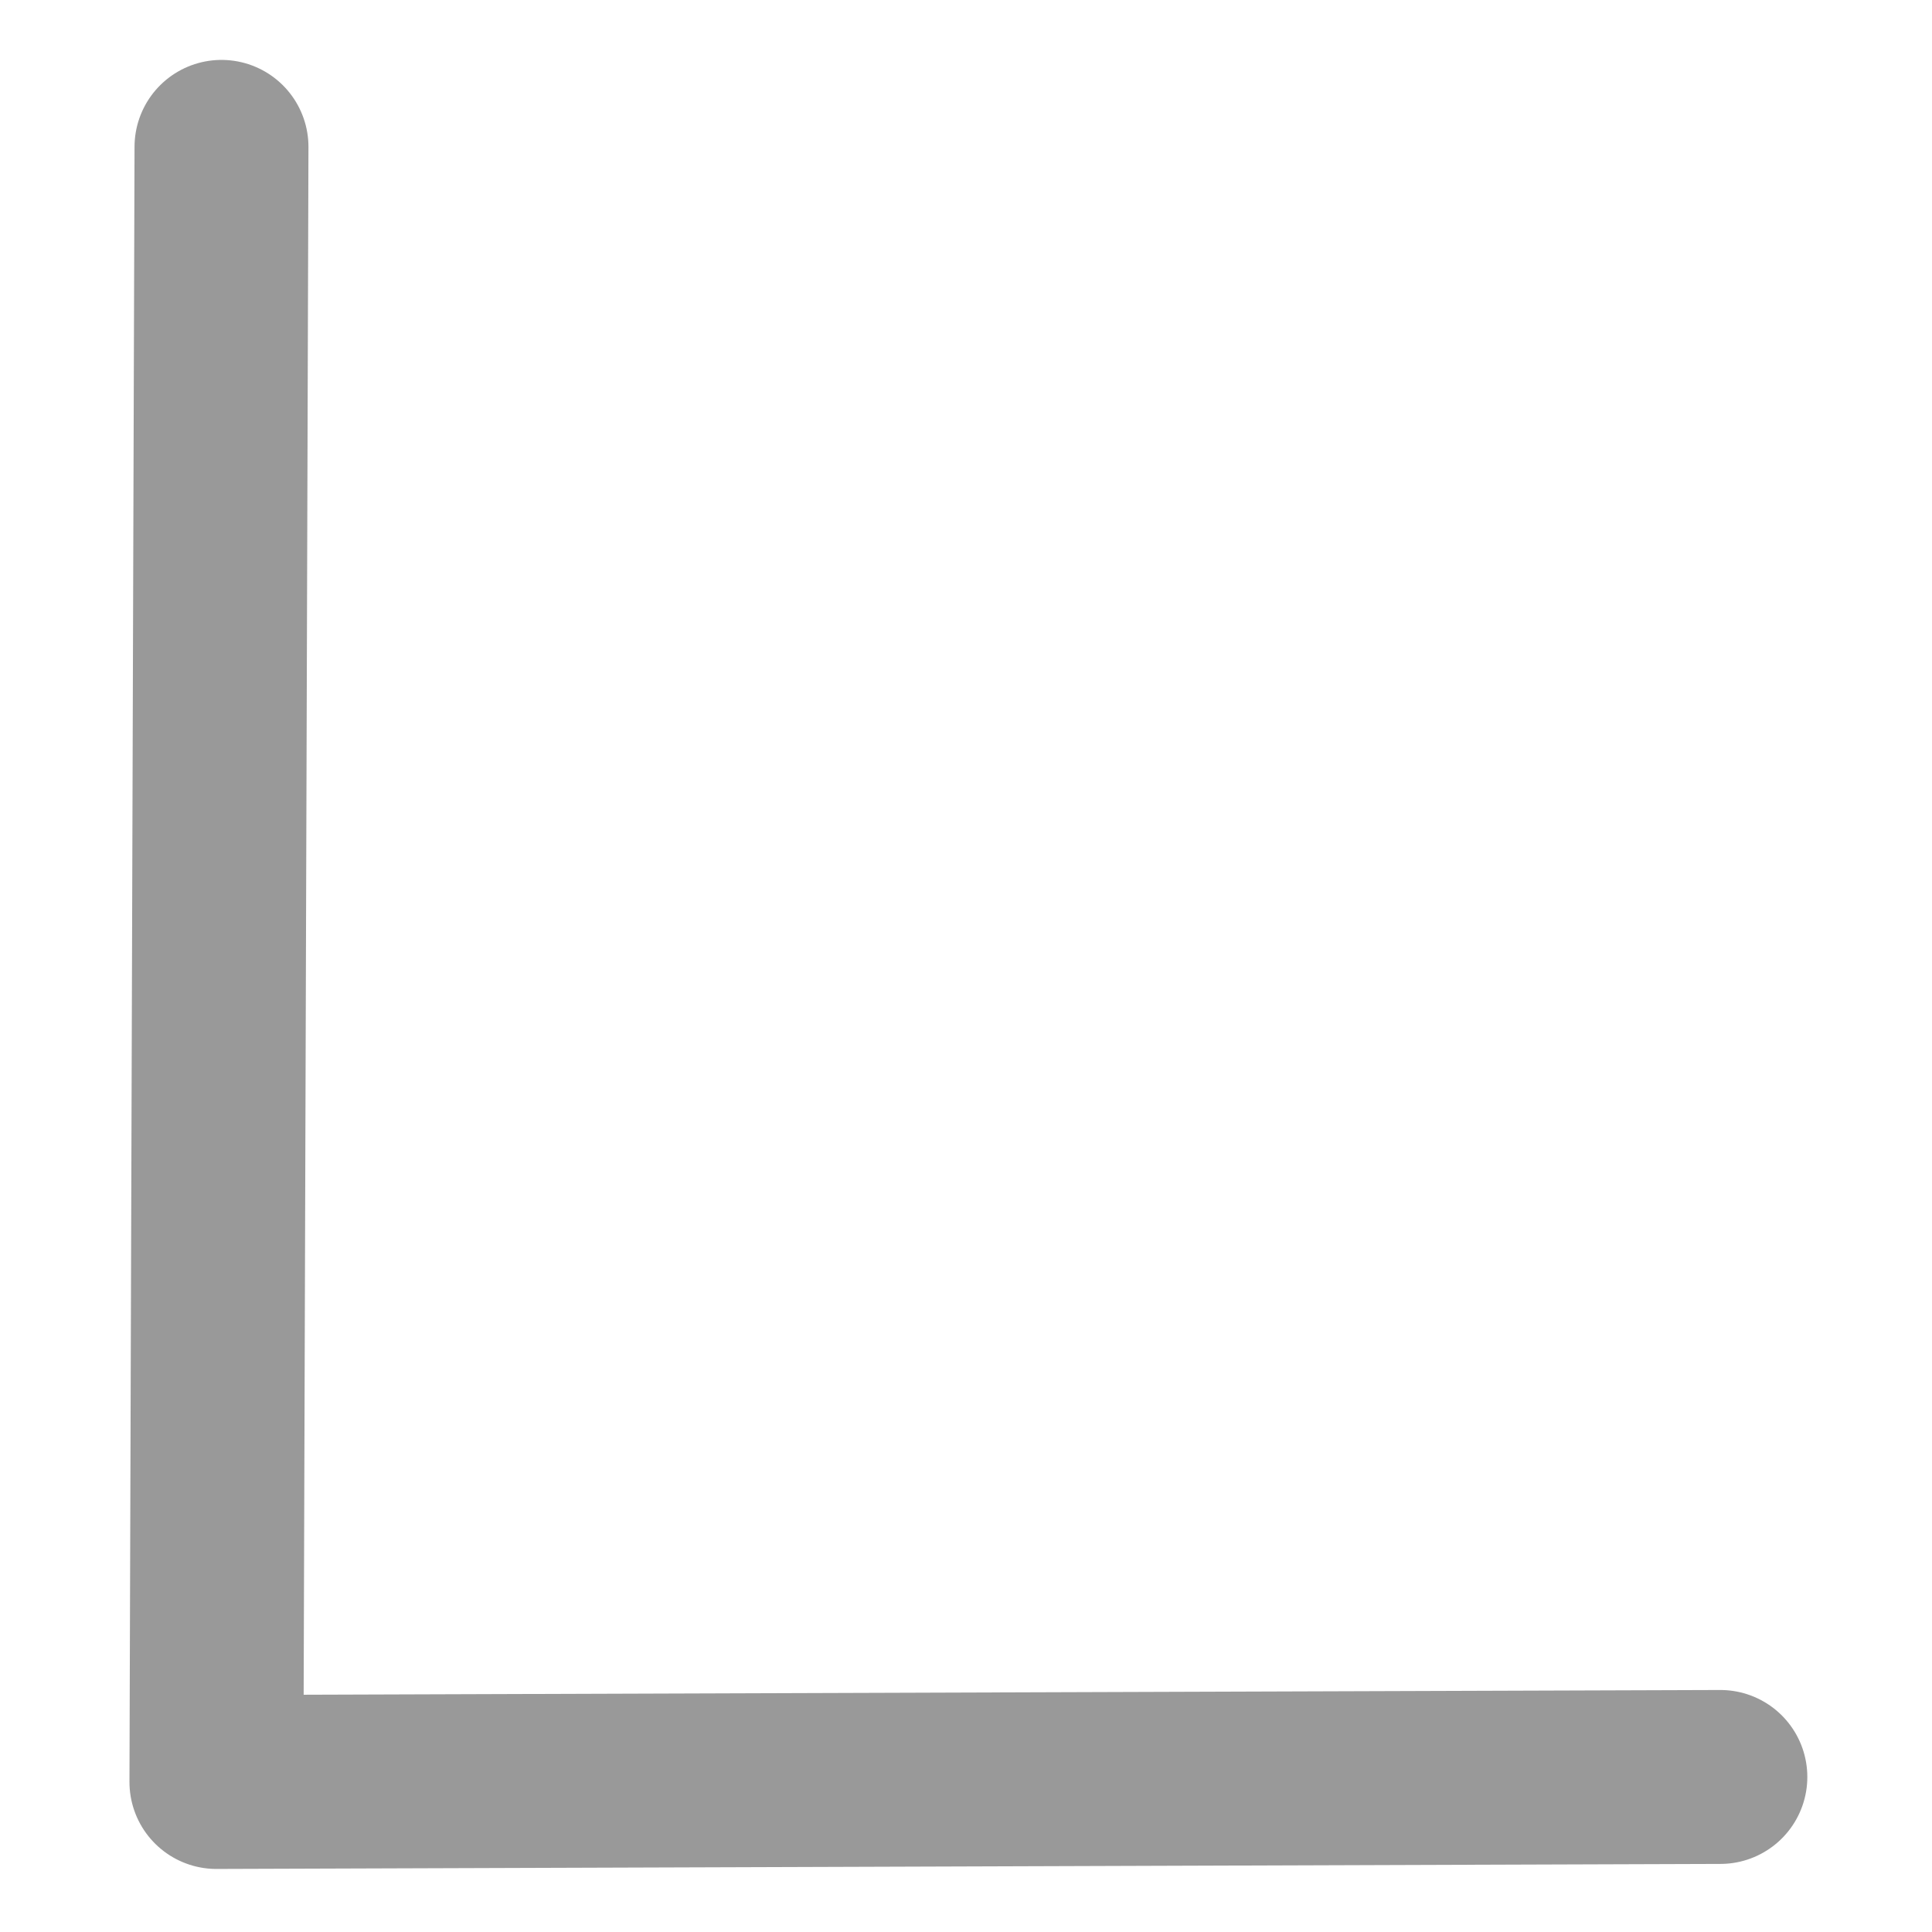
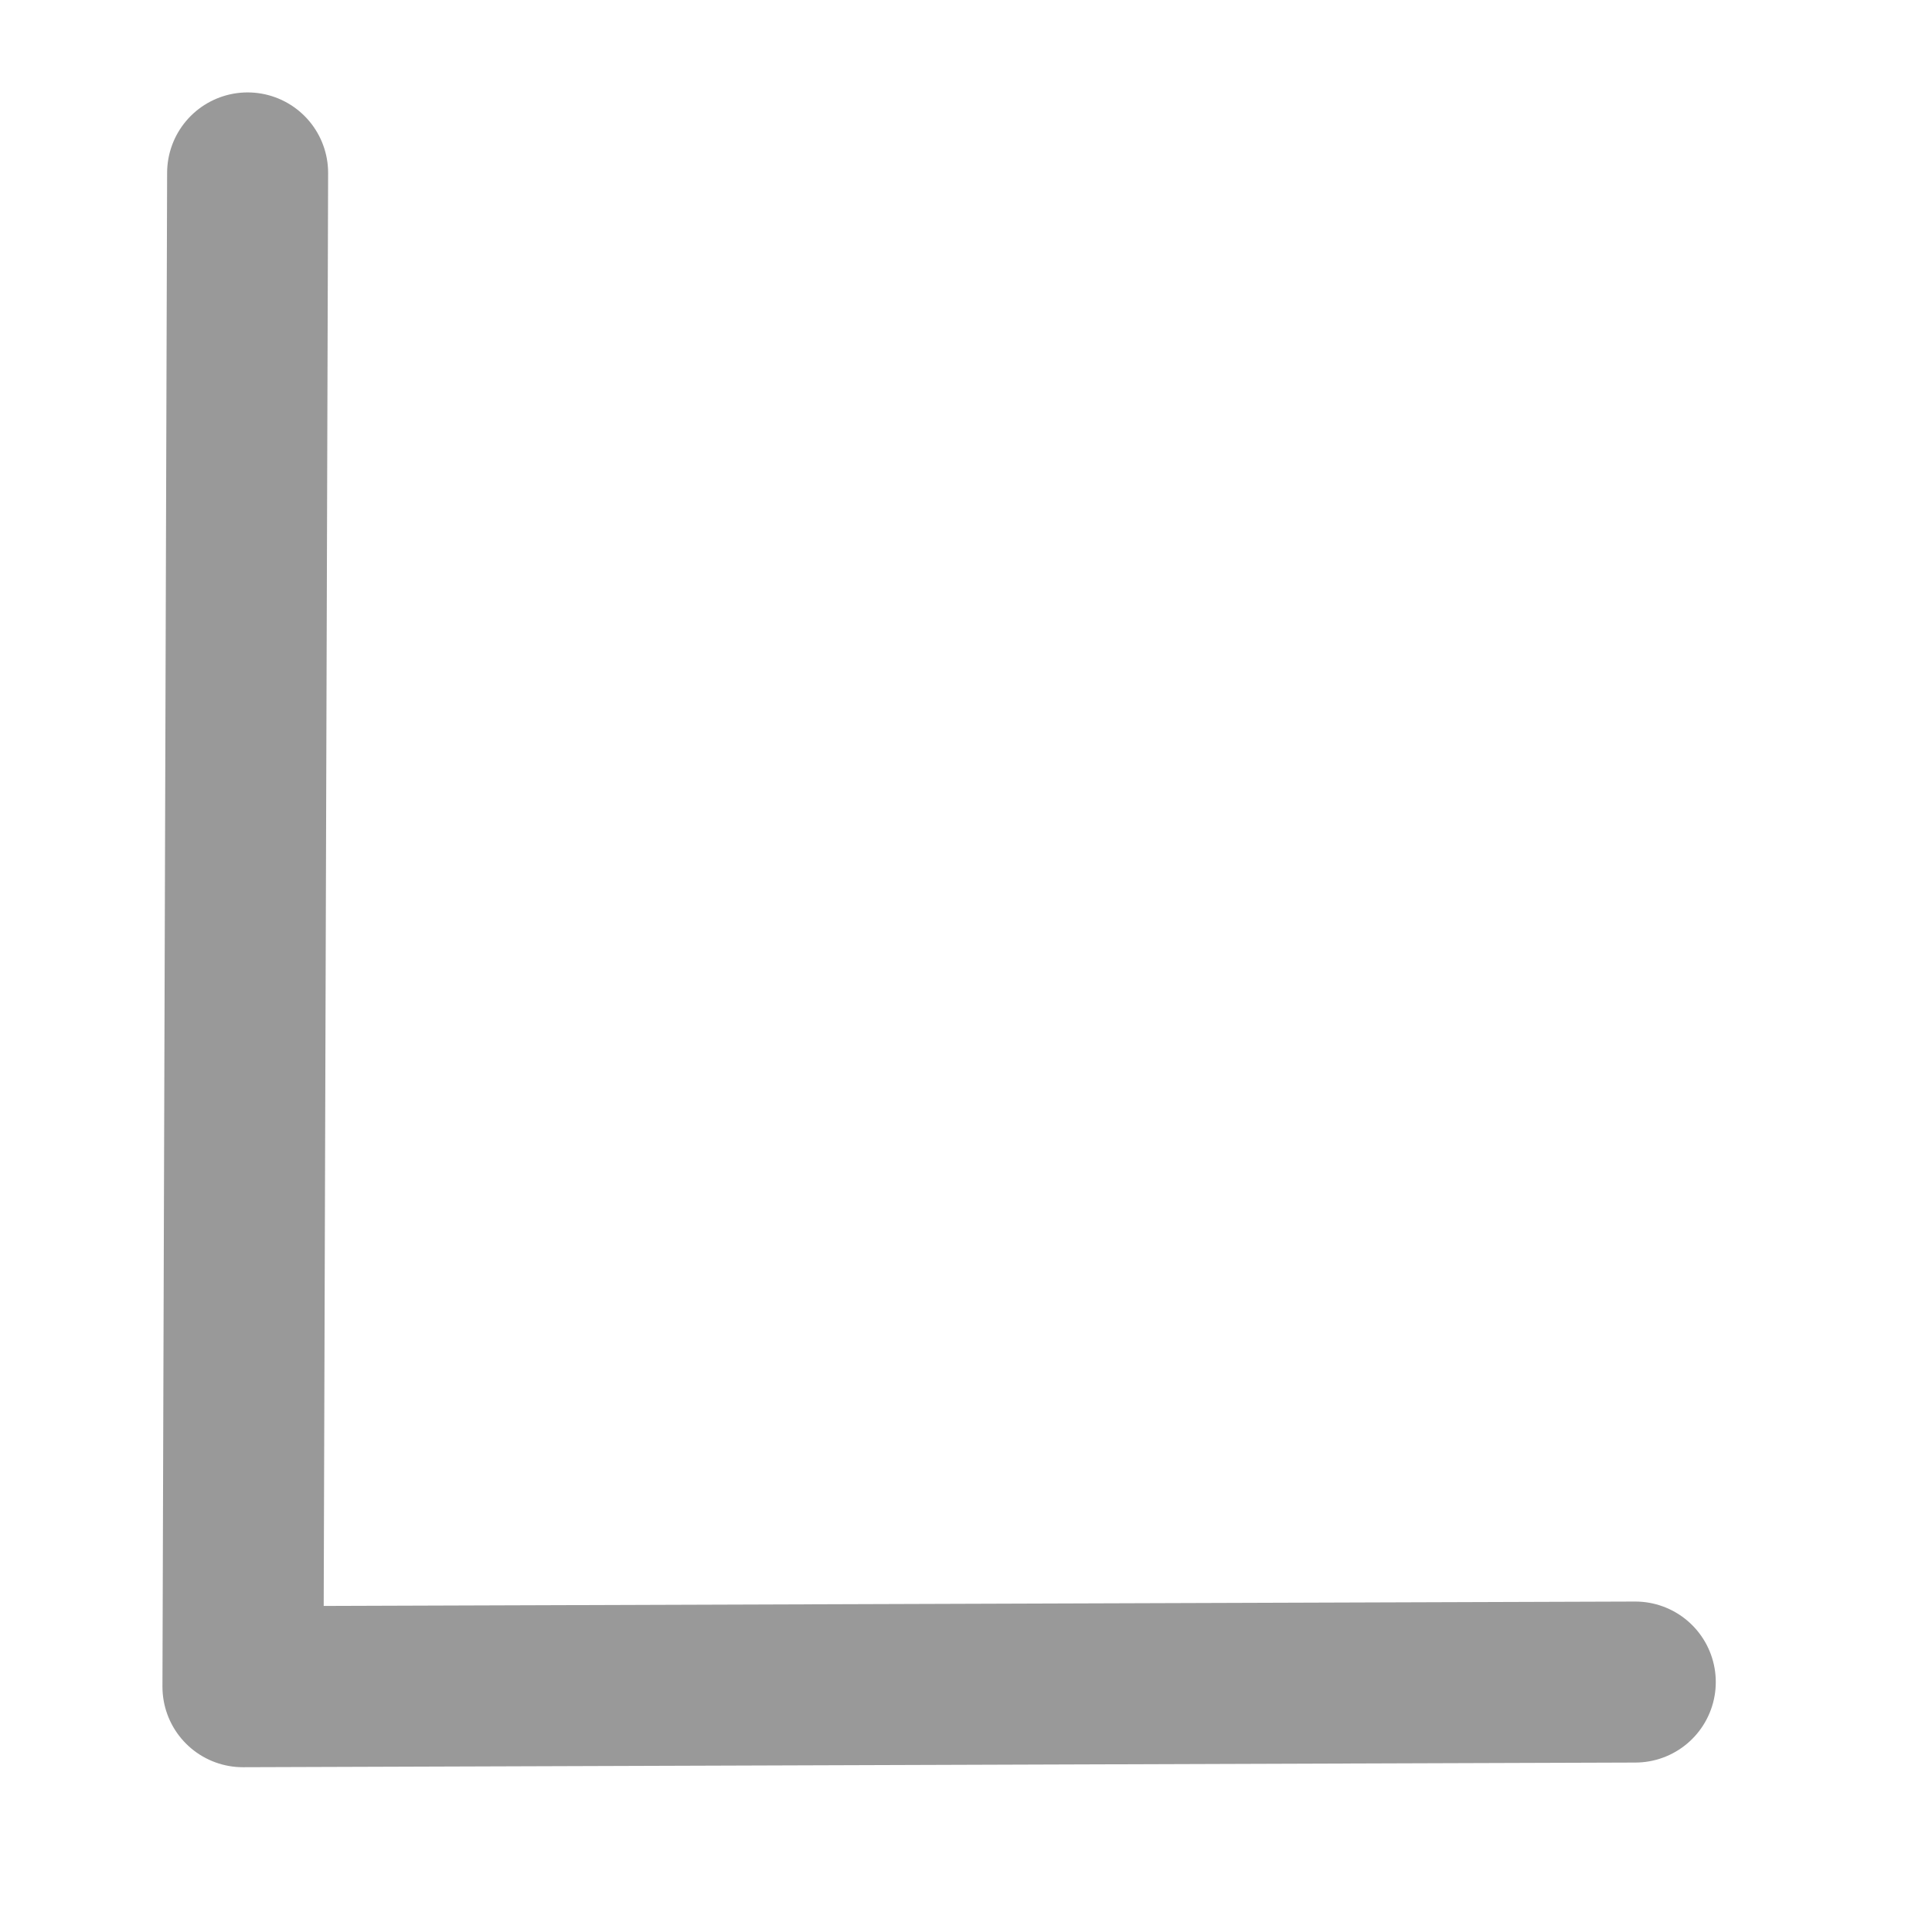
- <svg xmlns="http://www.w3.org/2000/svg" width="48" height="48" viewBox="0 0 48 48" fill="none" version="1.1" id="svg4">
+ <svg xmlns="http://www.w3.org/2000/svg" width="24" height="24" viewBox="0 0 24 24" fill="none" version="1.1" id="svg4">
  <defs id="defs8" />
-   <path style="fill:none;stroke:#999999;stroke-width:4.321;stroke-linecap:round;stroke-linejoin:round" d="M 5.503,3.649 5.377,44.273 42.742,44.148" id="path1" />
+   <path style="fill:none;stroke:#999999;stroke-width:2;stroke-linecap:round;stroke-linejoin:round" d="M 3.076,2.148 3.018,20.953 20.314,20.895" id="path1" />
</svg>
